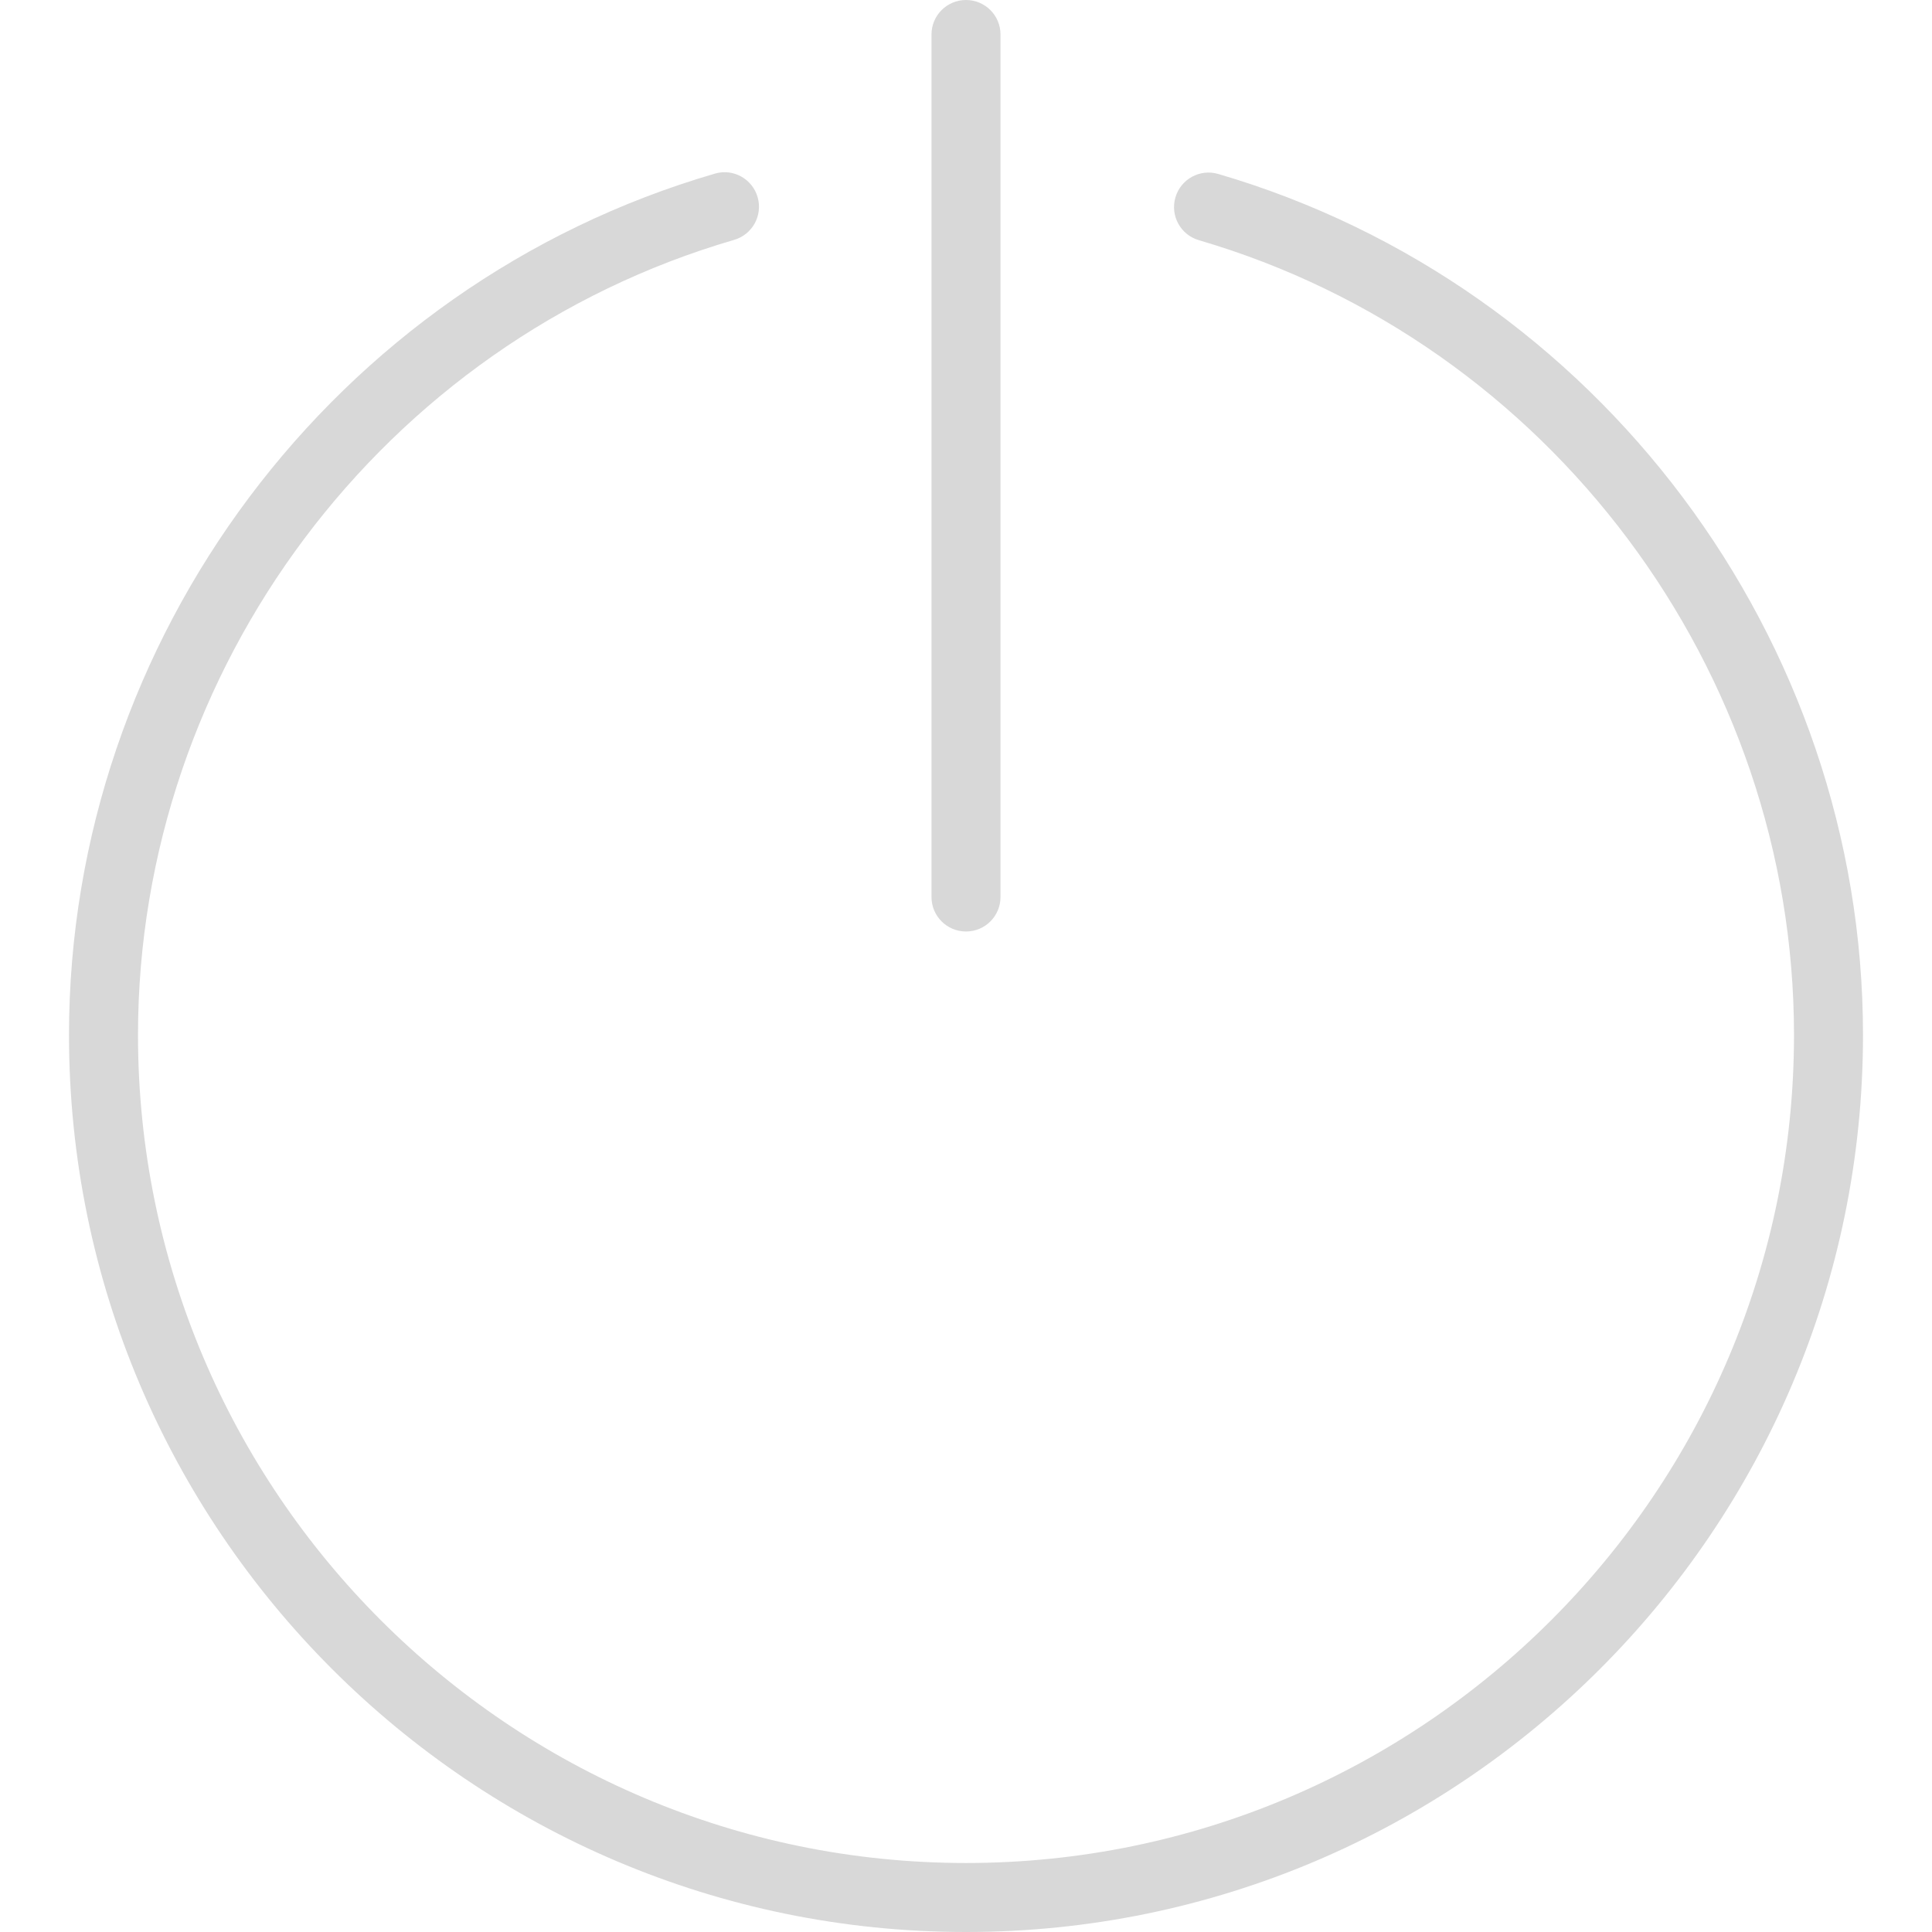
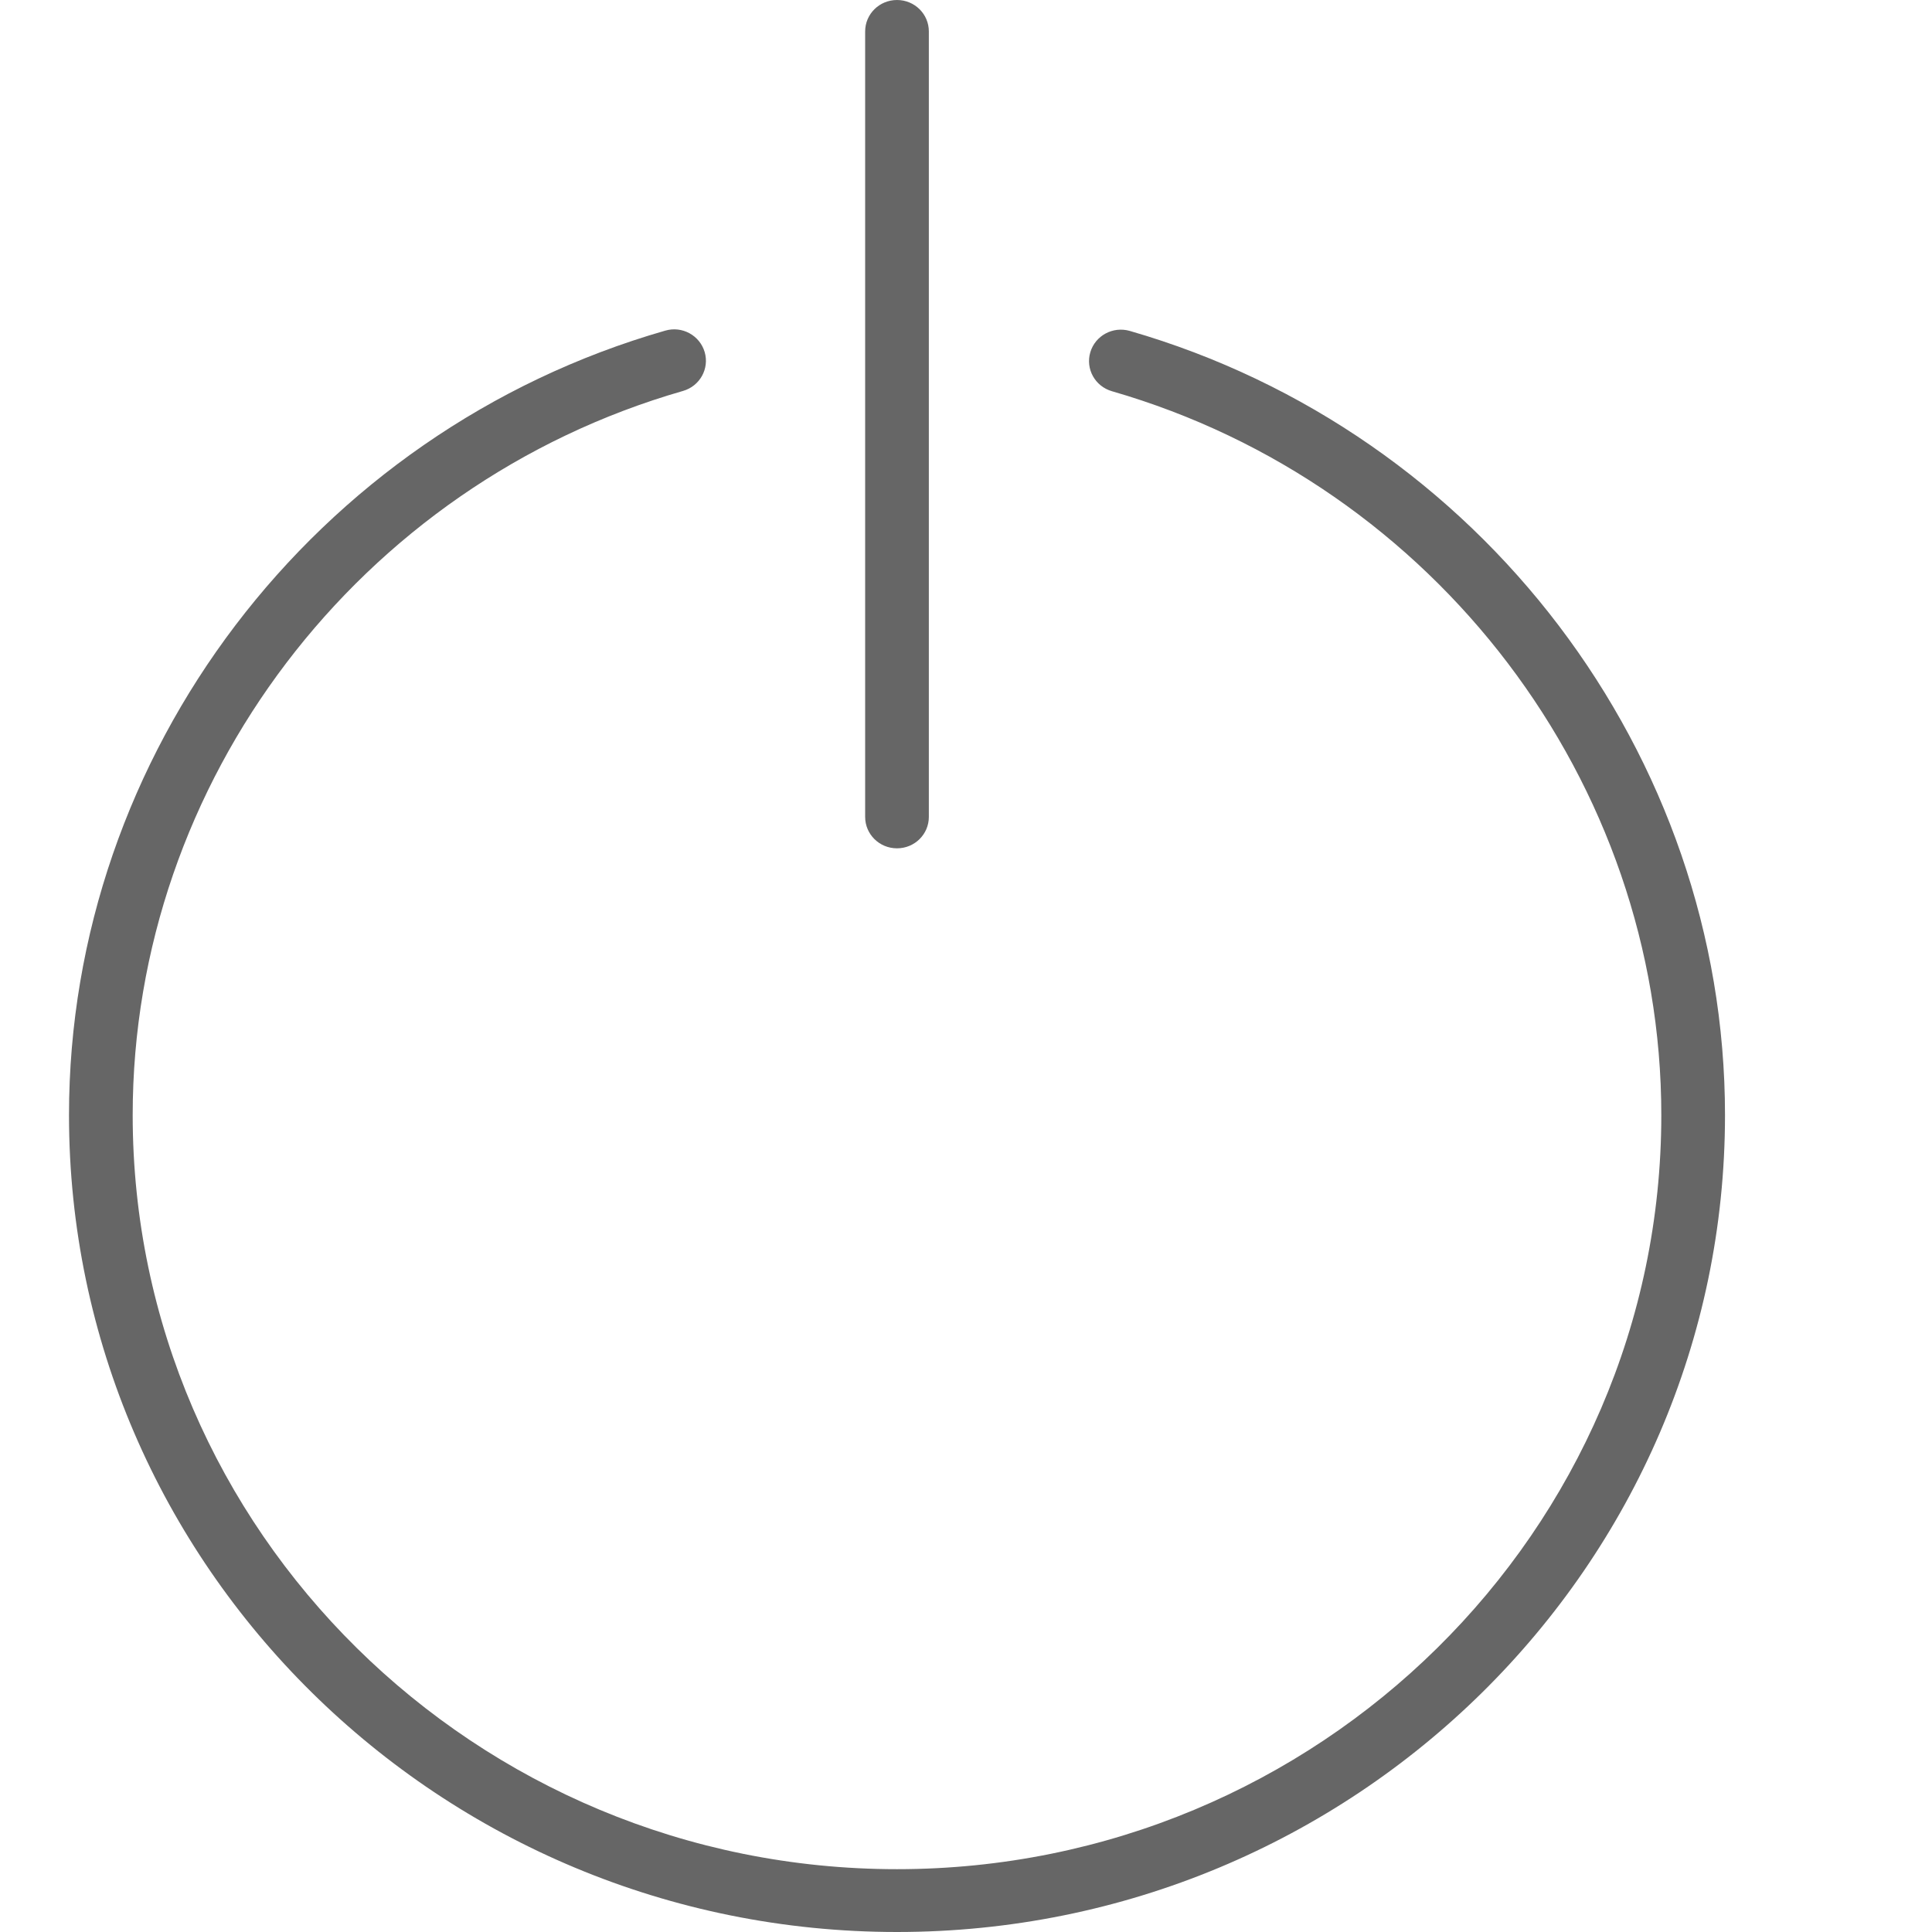
- <svg xmlns="http://www.w3.org/2000/svg" version="1.1" id="Capa_1" x="0px" y="0px" viewBox="0 0 56 56" style="enable-background:new 0 0 56 56;" xml:space="preserve" width="512px" height="512px">
-   <g>
-     <path d="M35.31,5.042c-0.532-0.155-1.085,0.15-1.24,0.68s0.149,1.085,0.68,1.24C44.906,9.932,52,19.405,52,30   c0,13.233-10.767,24-24,24S4,43.233,4,30C4,19.392,11.105,9.915,21.279,6.953c0.53-0.154,0.835-0.709,0.681-1.239   c-0.153-0.53-0.708-0.839-1.239-0.681C9.698,8.241,2,18.508,2,30c0,14.337,11.663,26,26,26s26-11.663,26-26   C54,18.522,46.314,8.26,35.31,5.042z" fill="#d8d8d8" />
-     <path d="M28,27c0.553,0,1-0.447,1-1V1c0-0.553-0.447-1-1-1s-1,0.447-1,1v25C27,26.553,27.447,27,28,27z" fill="#d8d8d8" />
+ <svg xmlns="http://www.w3.org/2000/svg" version="1.1" width="56" height="56">
+   <g id="Layer1" name="Layer 1" opacity="1">
+     <g id="Shape1">
+       <path id="shapePath1" d="M32.748,9.592 C32.257,9.451 31.746,9.728 31.603,10.211 C31.46,10.694 31.741,11.199 32.231,11.34 C41.605,14.045 48.154,22.672 48.154,32.321 C48.154,44.373 38.215,54.179 26,54.179 C13.785,54.179 3.846,44.373 3.846,32.321 C3.846,22.661 10.405,14.03 19.796,11.332 C20.285,11.192 20.567,10.687 20.425,10.204 C20.283,9.721 19.771,9.44 19.281,9.584 C9.106,12.505 2,21.855 2,32.321 C2,45.378 12.766,56 26,56 C39.234,56 50,45.378 50,32.321 C50,21.868 42.905,12.523 32.748,9.592 Z" style="stroke:none;fill-rule:nonzero;fill:#666666;fill-opacity:1;" />
+     </g>
+     <g id="Shape2">
+       <path id="shapePath2" d="M26,24.589 C26.511,24.589 26.923,24.182 26.923,23.679 L26.923,0.911 C26.923,0.407 26.511,-1.90735e-06 26,-1.90735e-06 C25.489,-1.90735e-06 25.077,0.407 25.077,0.911 L25.077,23.679 C25.077,24.182 25.489,24.589 26,24.589 Z" style="stroke:none;fill-rule:nonzero;fill:#666666;fill-opacity:1;" />
+     </g>
  </g>
-   <g>
- </g>
-   <g>
- </g>
-   <g>
- </g>
-   <g>
- </g>
-   <g>
- </g>
-   <g>
- </g>
-   <g>
- </g>
-   <g>
- </g>
-   <g>
- </g>
-   <g>
- </g>
-   <g>
- </g>
-   <g>
- </g>
-   <g>
- </g>
-   <g>
- </g>
-   <g>
- </g>
</svg>
